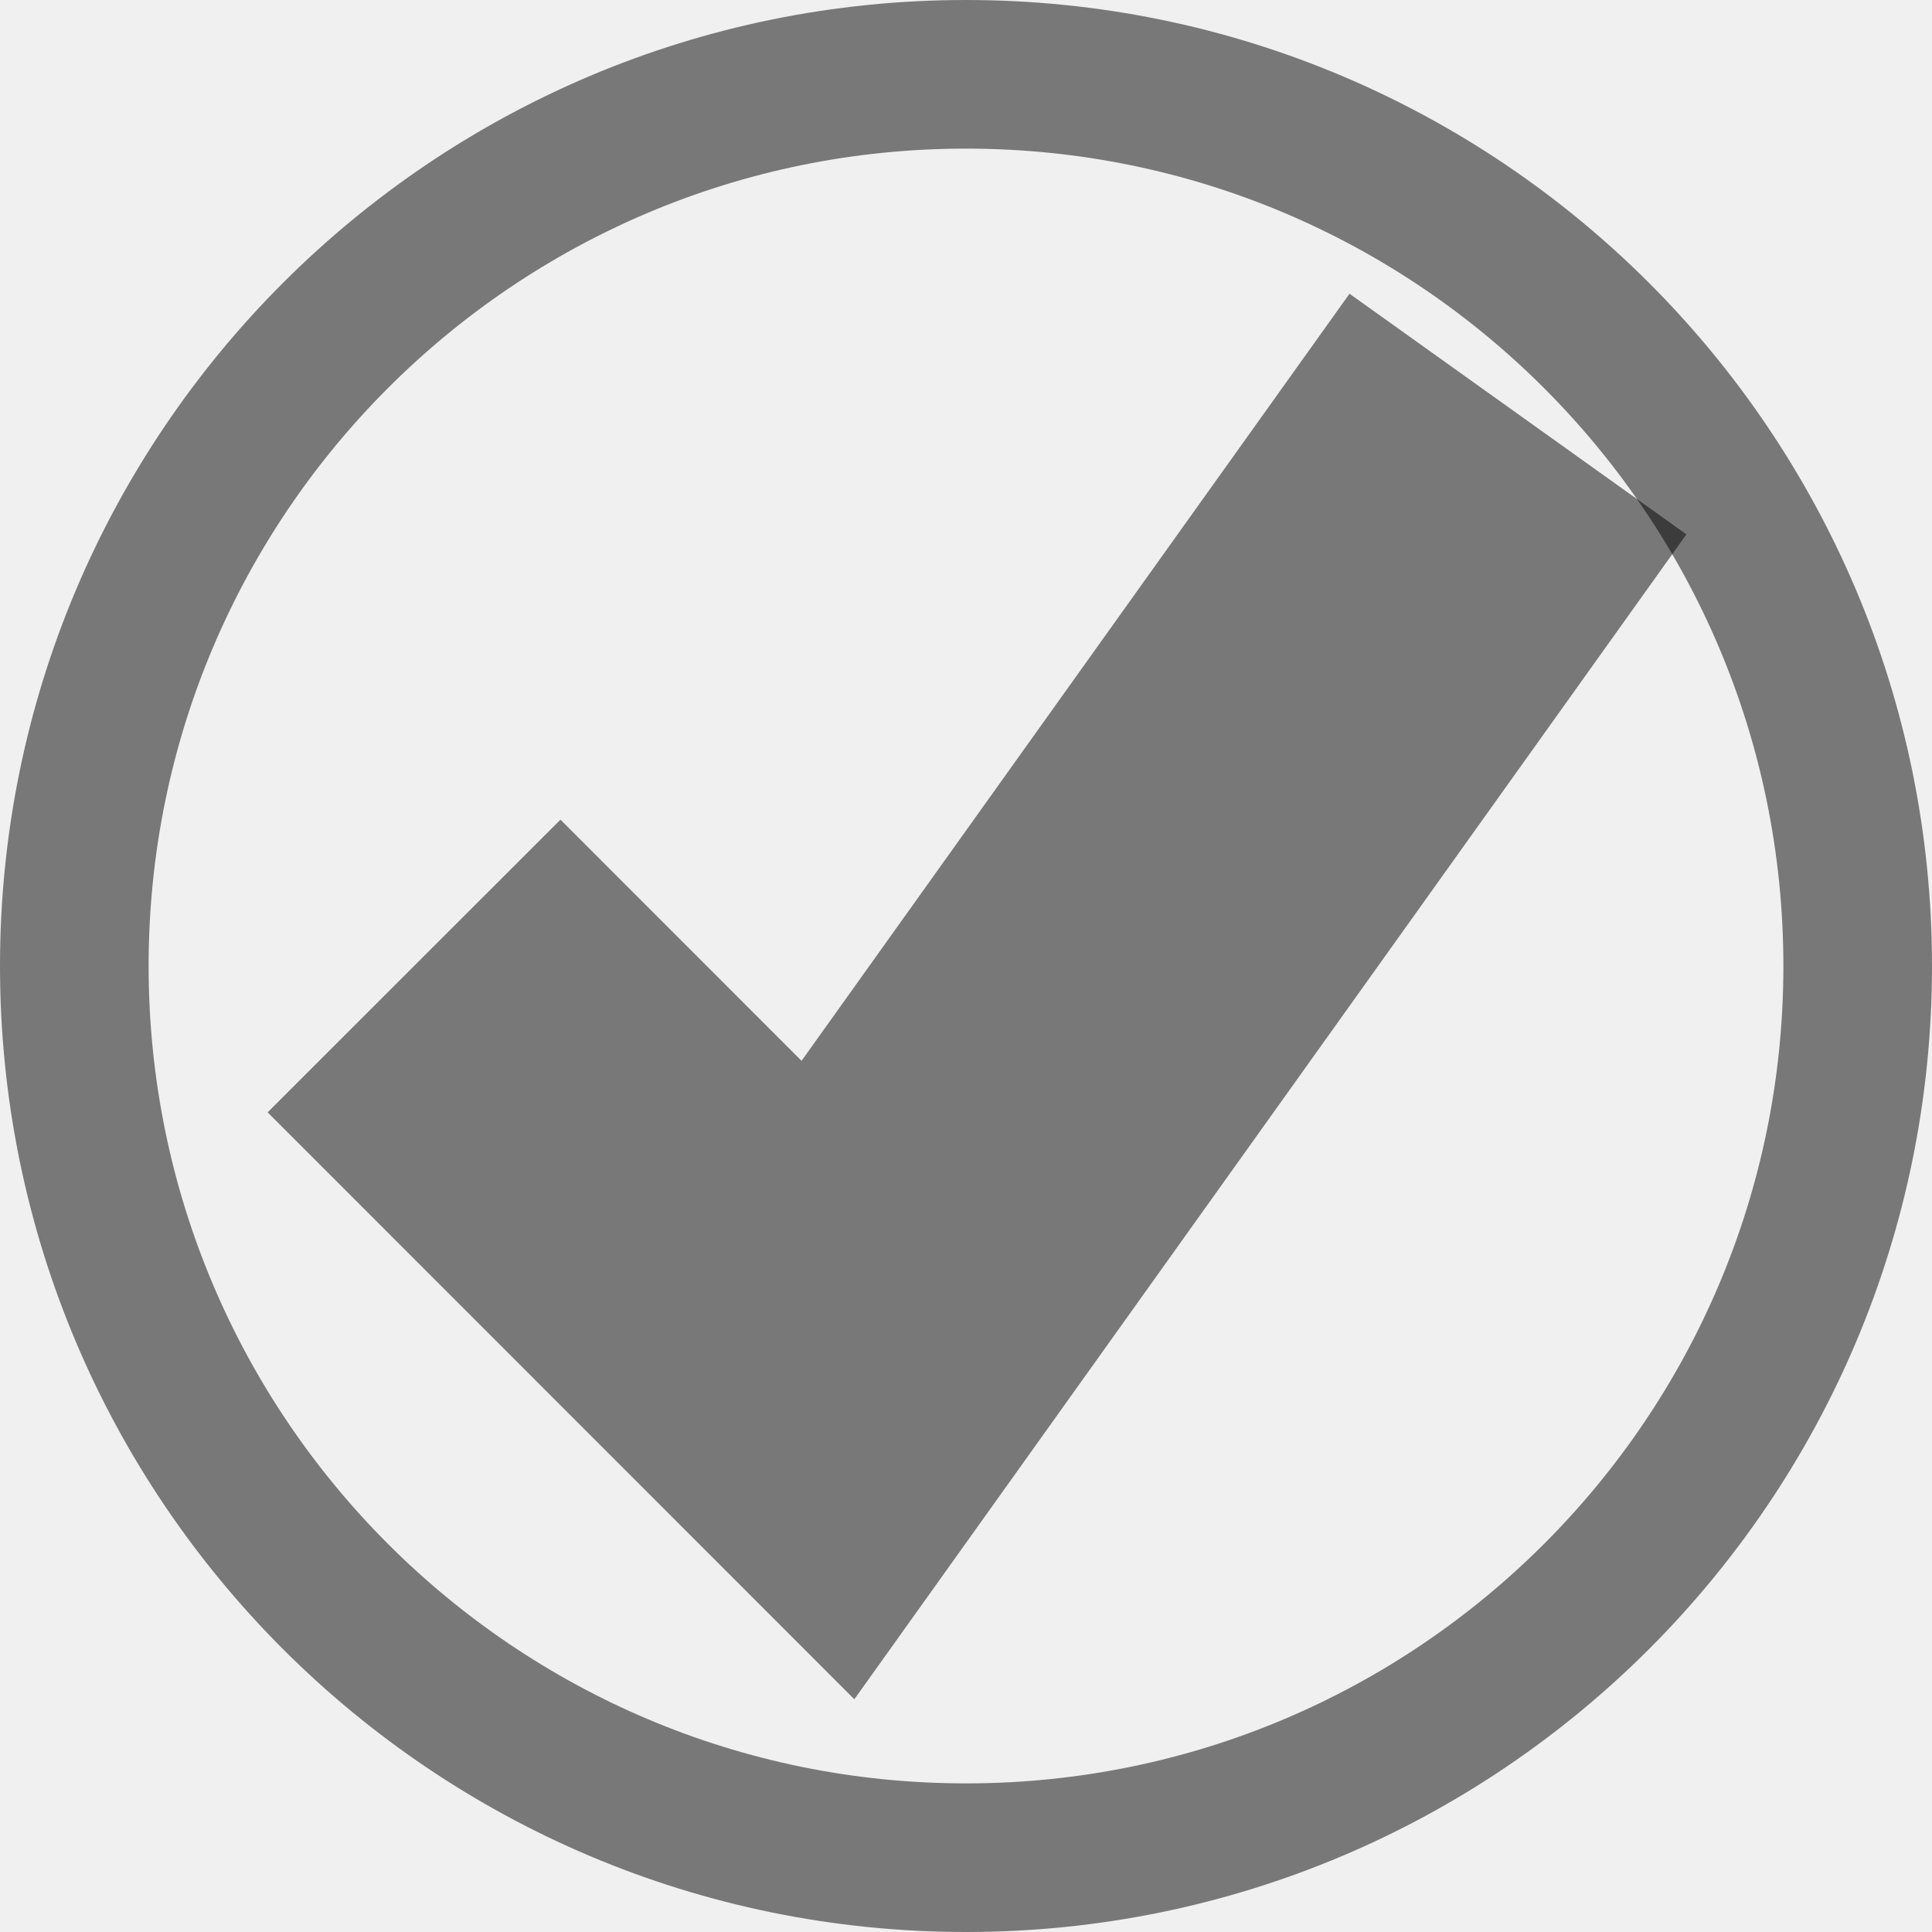
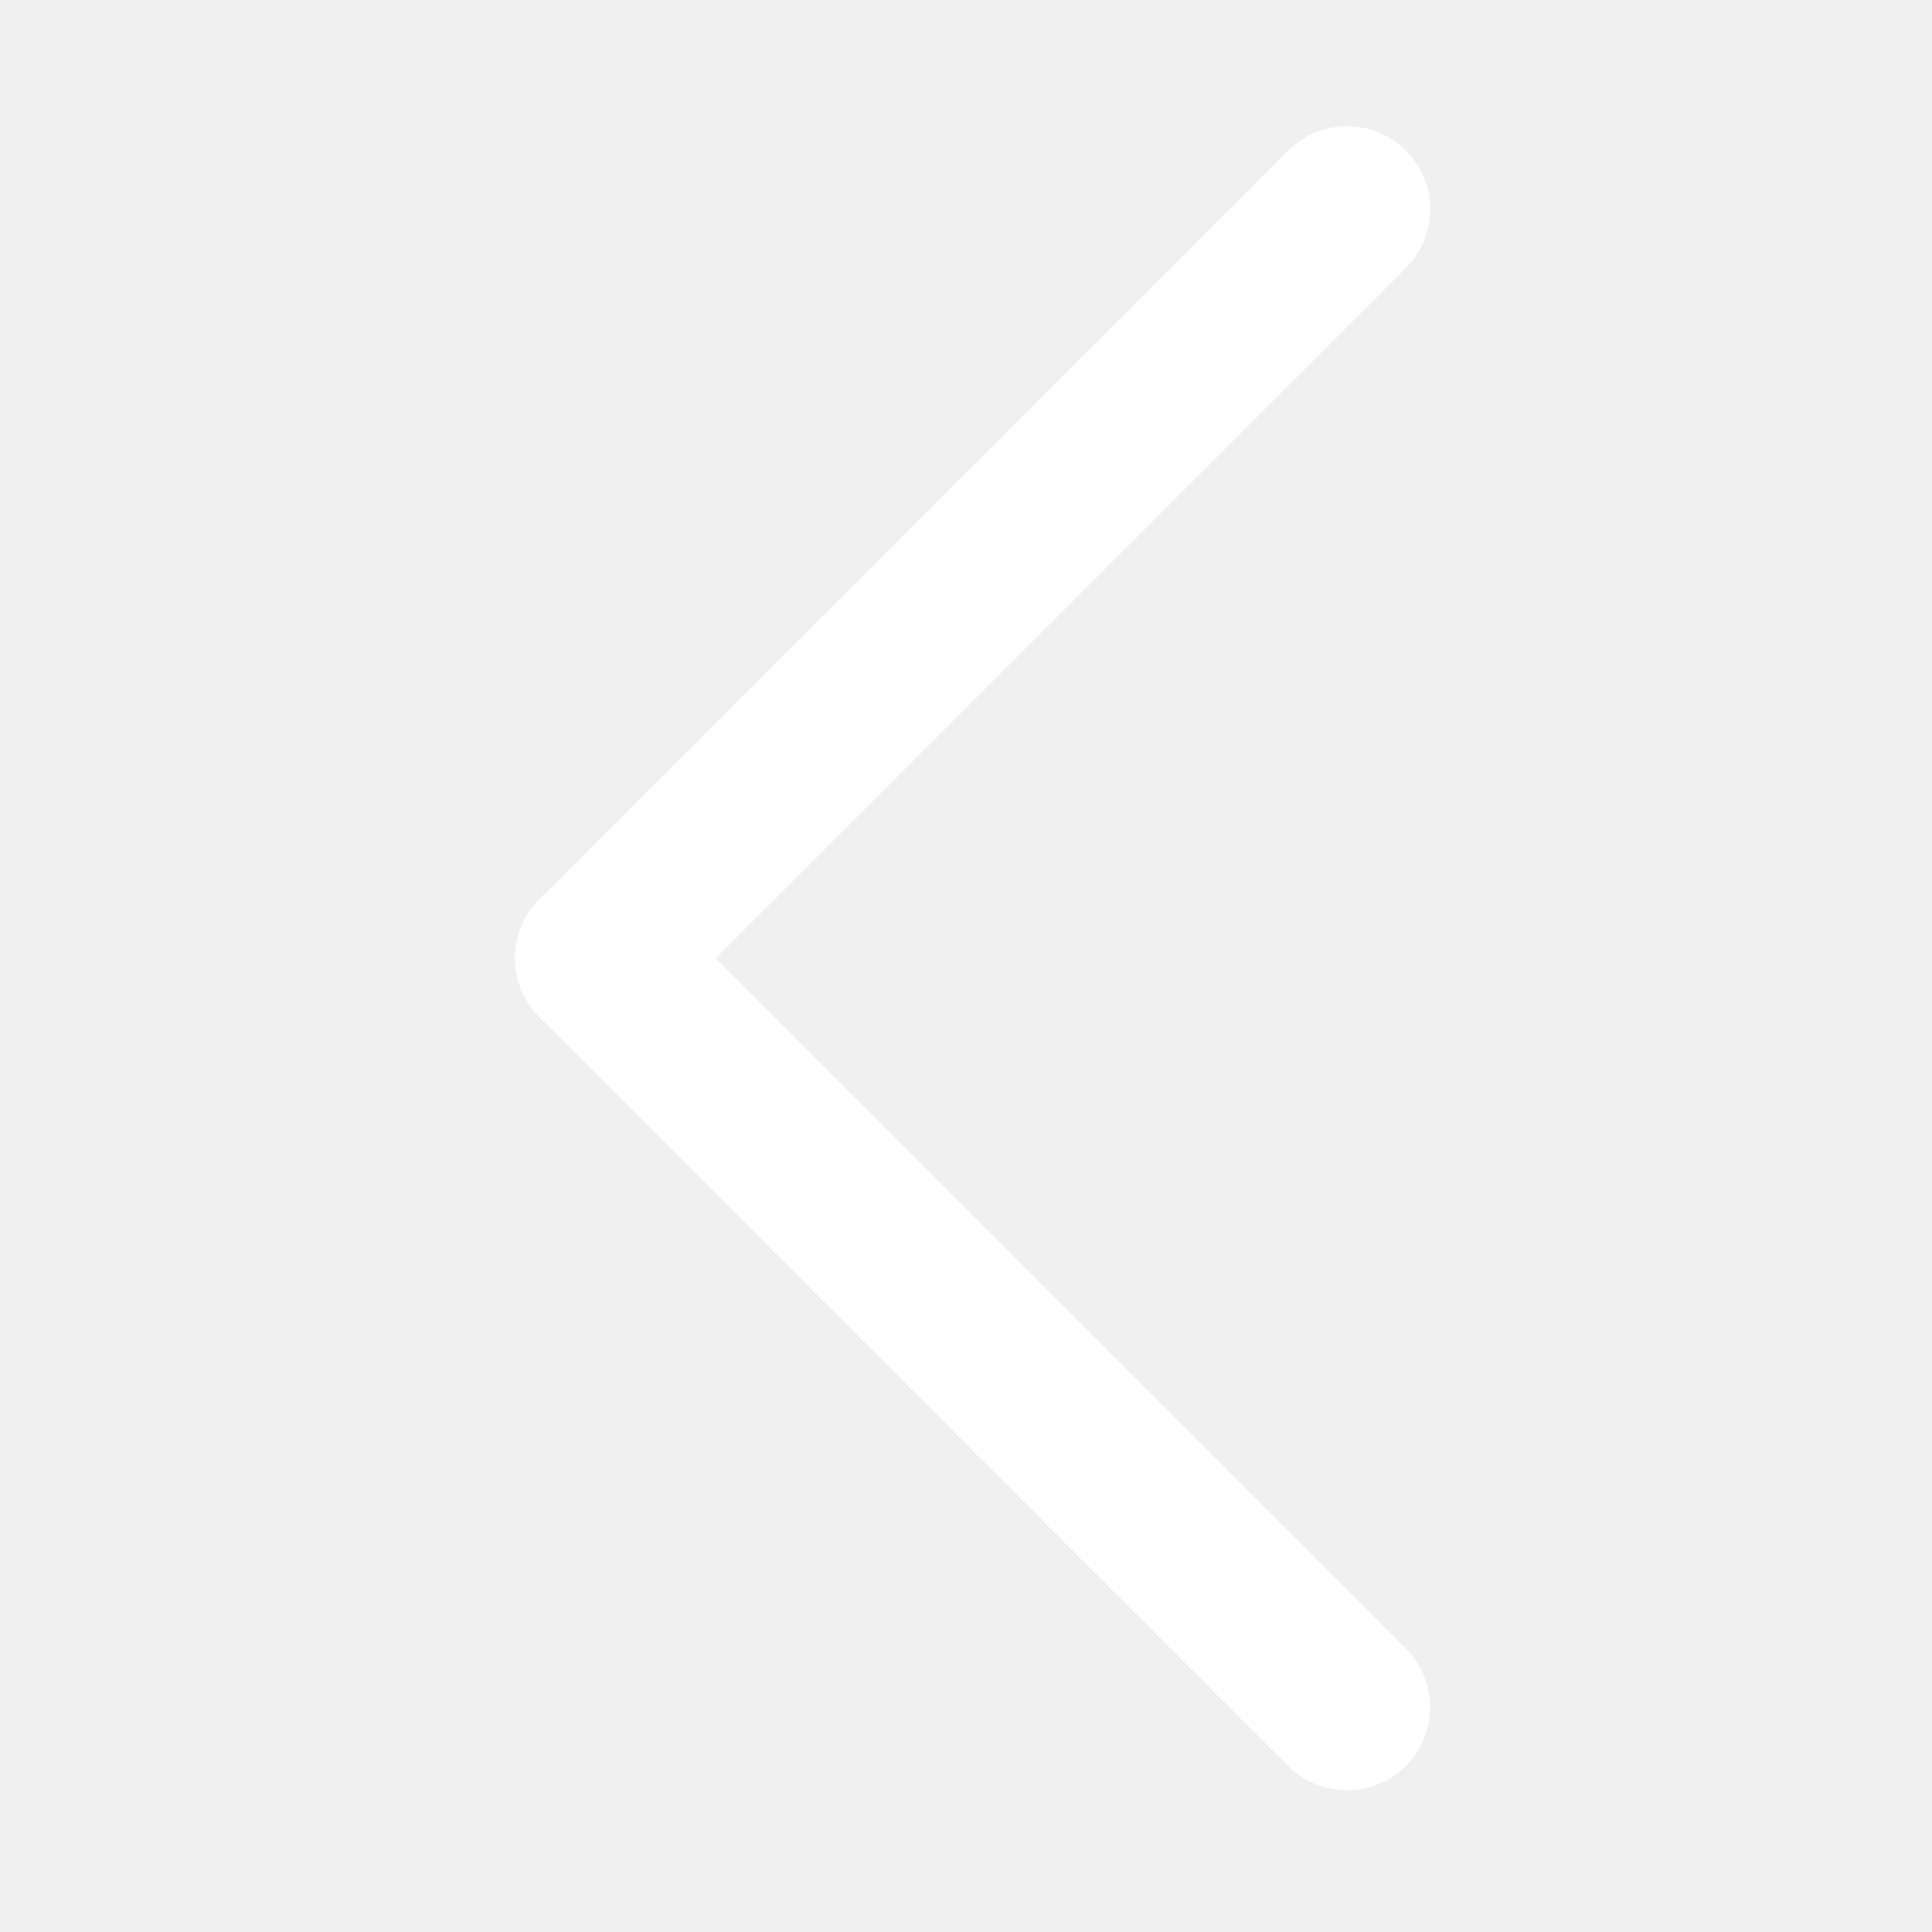
- <svg xmlns="http://www.w3.org/2000/svg" version="1.1" width="13px" height="13px">
-   <defs>
-     <pattern id="BGPattern" patternUnits="userSpaceOnUse" alignment="0 0" imageRepeat="None" />
-   </defs>
-   <g transform="matrix(1 0 0 1 2864 -3716 )">
-     <path d="M 0 6.5  A 6.5 6.5 0 0 1 6.5 0 A 6.5 6.5 0 0 1 13 6.5 A 6.5 6.5 0 0 1 6.5 13 A 6.5 6.5 0 0 1 0 6.5 Z " fill-rule="nonzero" fill="rgba(255, 255, 255, 0)" stroke="none" transform="matrix(1 0 0 1 -2864 3716 )" class="fill" />
-     <path d="M 0.5 6.5  A 6 6 0 0 1 6.5 0.5 A 6 6 0 0 1 12.5 6.5 A 6 6 0 0 1 6.5 12.5 A 6 6 0 0 1 0.5 6.5 Z " stroke-width="1" stroke-dasharray="0" stroke="rgba(0, 0, 0, 0.498)" fill="none" transform="matrix(1 0 0 1 -2864 3716 )" class="stroke" stroke-dashoffset="0.5" />
-     <path d="M 2.786 6.5  L 5.571 9.286  L 10.214 2.786  " stroke-width="2.786" stroke-dasharray="0" stroke="rgba(0, 0, 0, 0.498)" fill="none" transform="matrix(1 0 0 1 -2864 3716 )" class="stroke btn_check" />
-   </g>
+ <svg xmlns="http://www.w3.org/2000/svg" t="1762832781312" class="icon" viewBox="0 0 1024 1024" version="1.1" p-id="2592" width="200" height="200">
+   <path d="M317.064 551.959c-11.256 0-22.615-4.298-31.21-12.893-17.191-17.191-17.191-45.127 0-62.318L682.786 79.816c17.191-17.191 45.127-17.191 62.318 0 17.191 17.191 17.191 45.127 0 62.318L348.172 539.066c-8.596 8.596-19.852 12.893-31.108 12.893z" fill="#ffffff" p-id="2593" />
+   <path d="M713.894 948.891c-11.256 0-22.615-4.298-31.21-12.893L285.854 539.066c-17.191-17.191-17.191-45.127 0-62.318 17.191-17.191 45.127-17.191 62.318 0L745.104 873.68c17.191 17.191 17.191 45.127 0 62.318-8.596 8.596-19.852 12.893-31.21 12.893z" fill="#ffffff" p-id="2594" />
</svg>
